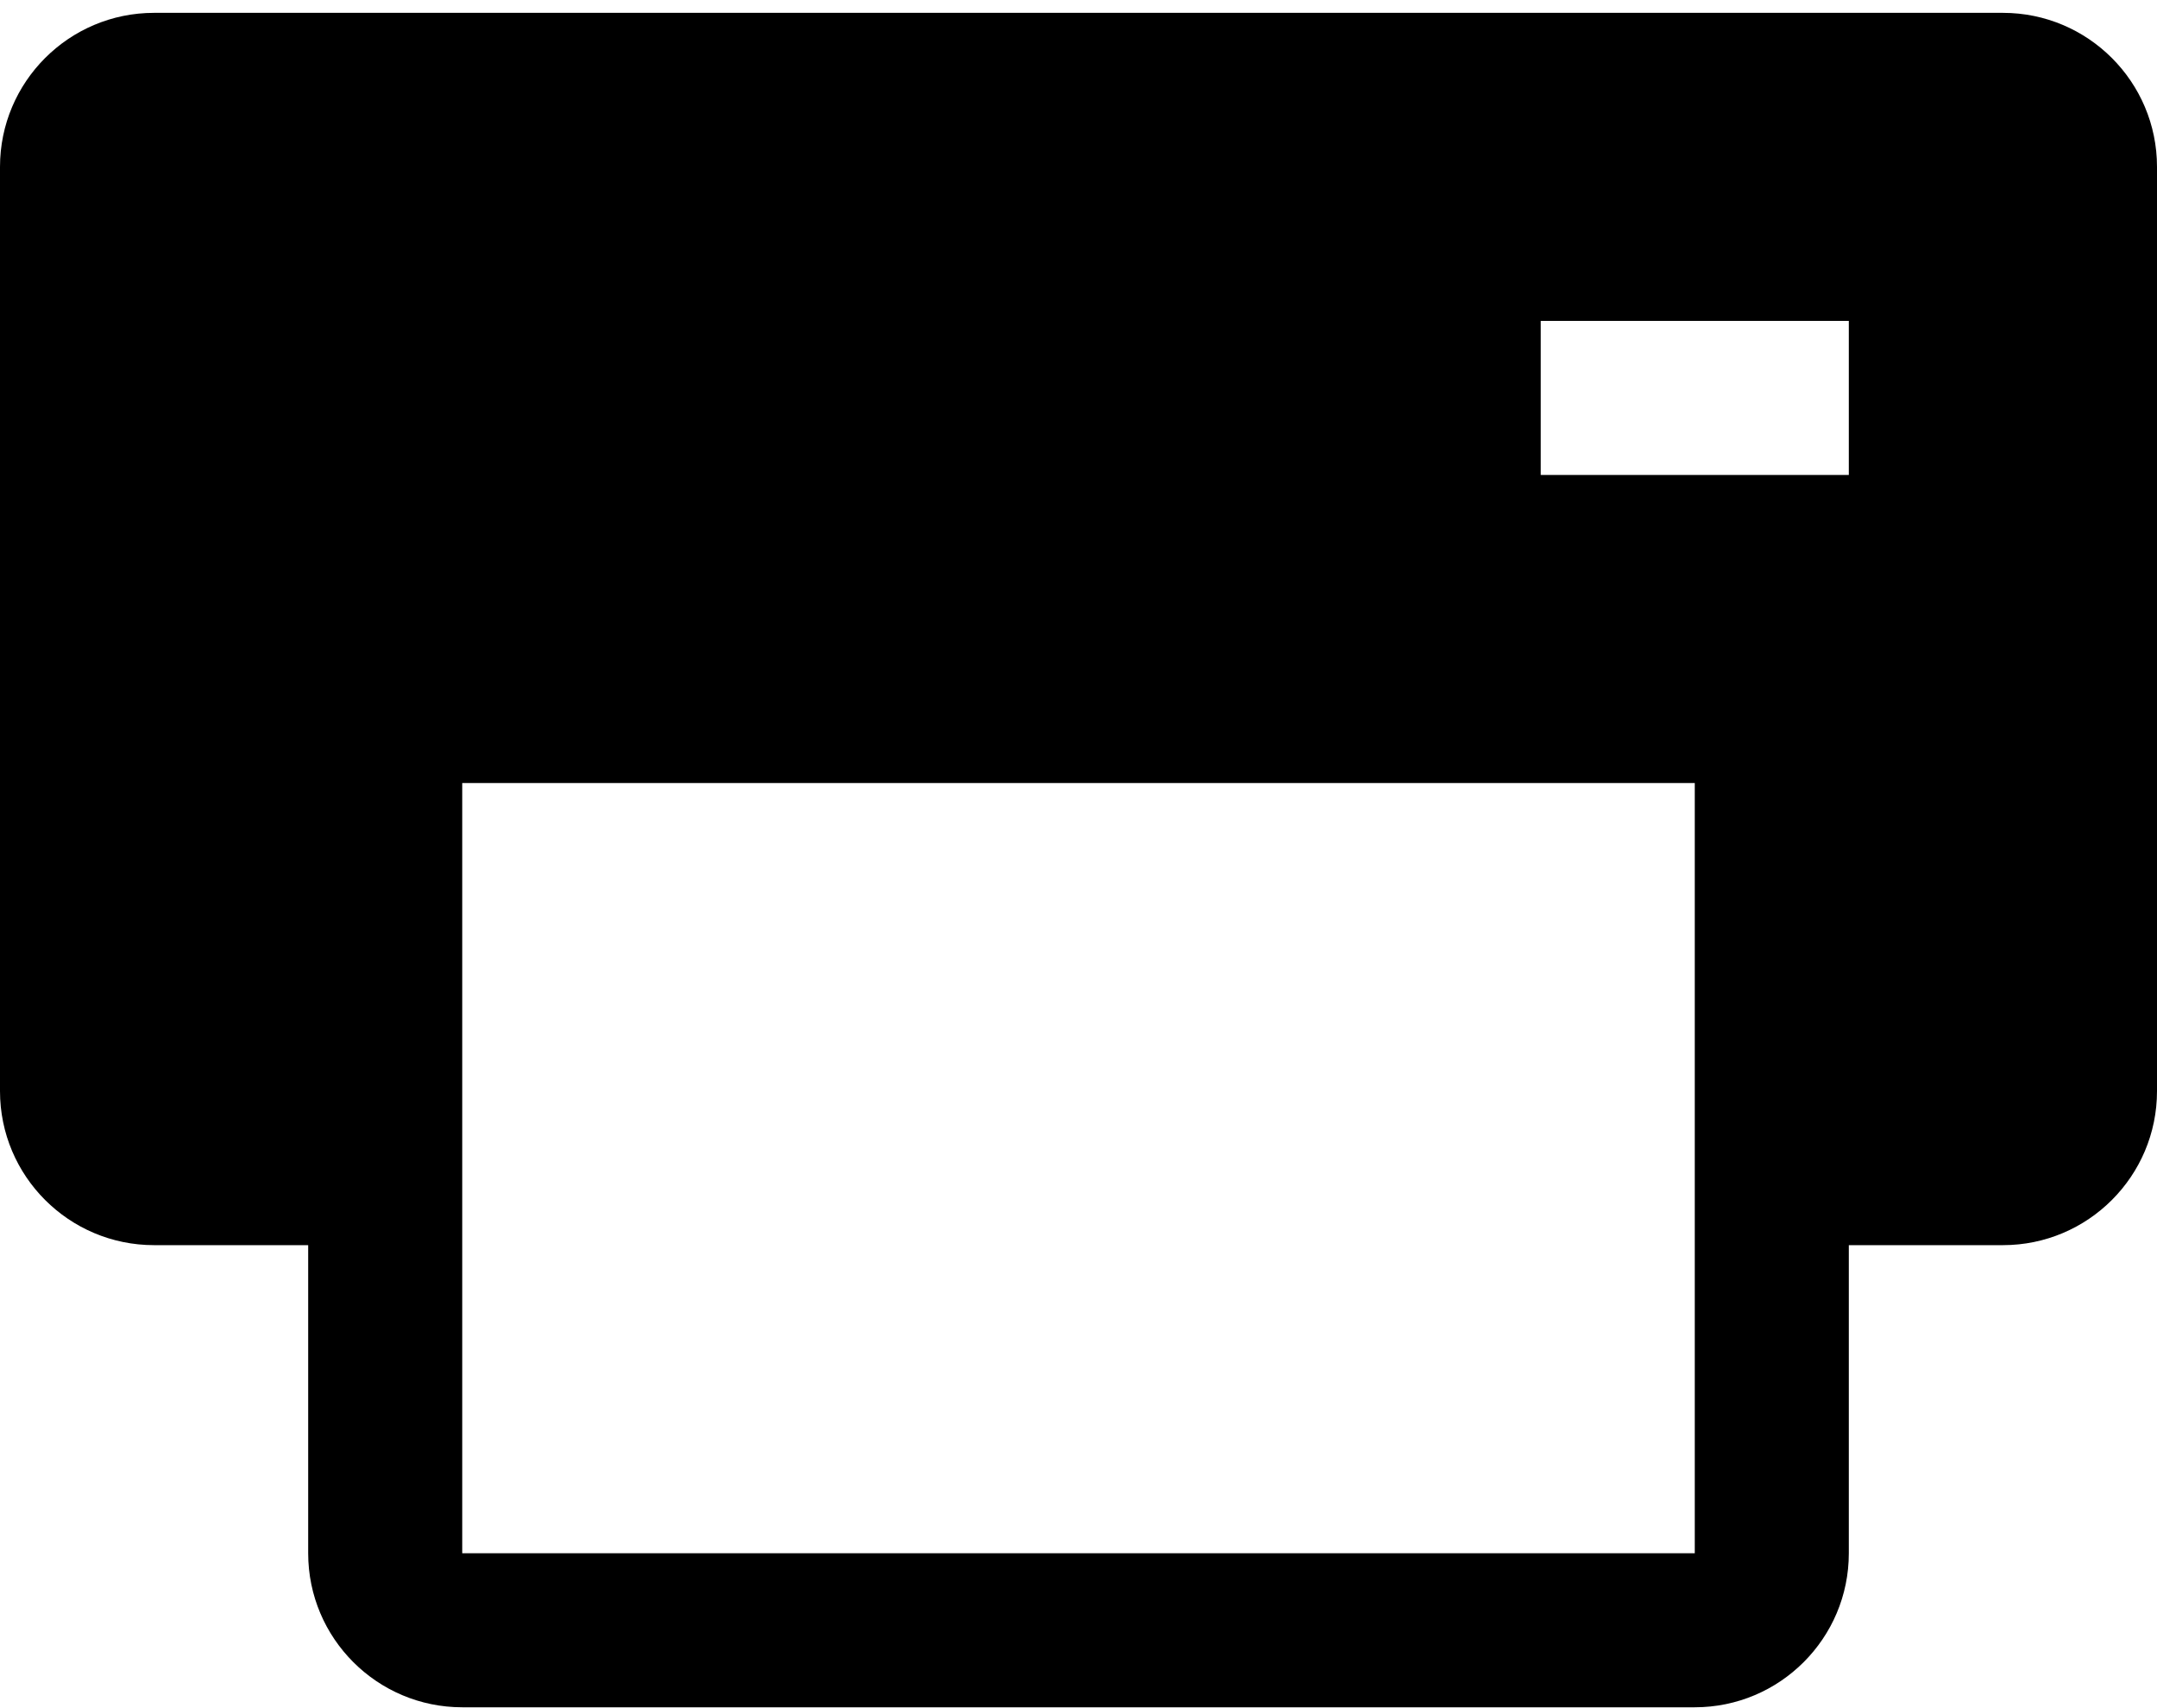
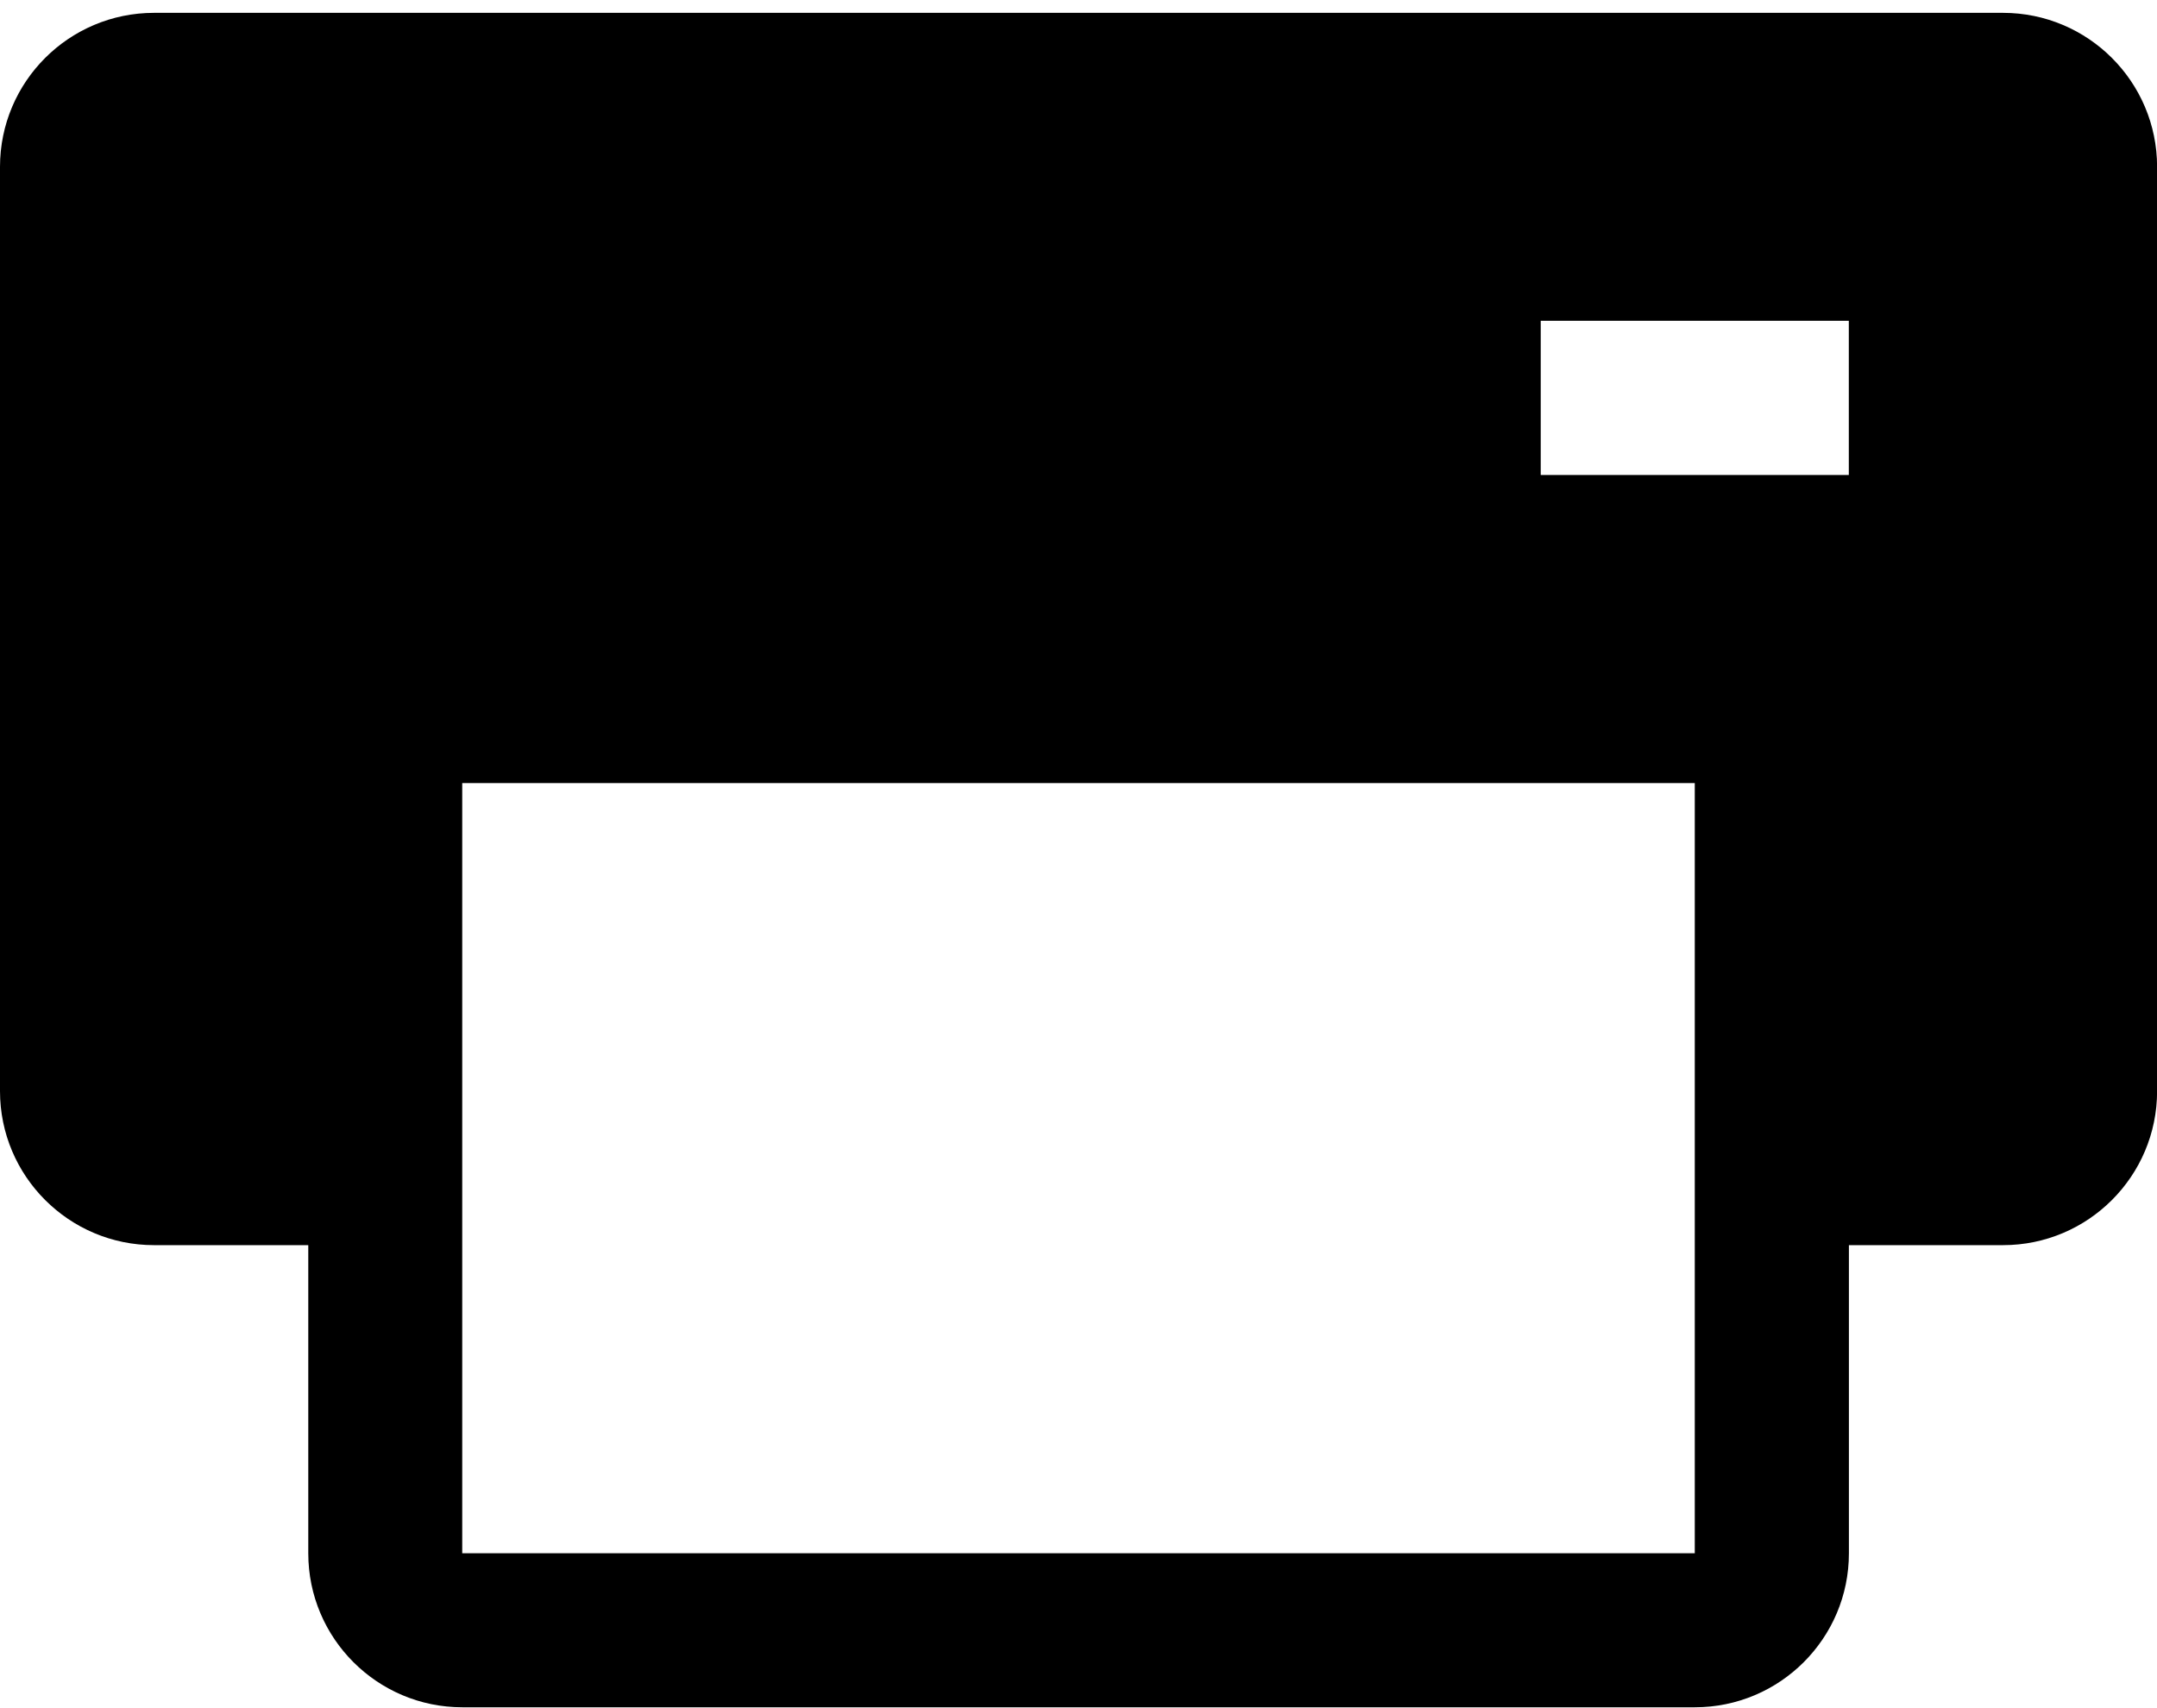
<svg xmlns="http://www.w3.org/2000/svg" viewBox="0 0 24 19">
-   <path d="M22.286 0.143H1.714C0.768 0.143 0 0.911 0 1.857V12.143C0 13.089 0.768 13.857 1.714 13.857H3.429V17.286C3.429 18.232 4.197 19 5.143 19H18.857C19.803 19 20.571 18.232 20.571 17.286V13.857H22.286C23.232 13.857 24 13.089 24 12.143V1.857C24 0.911 23.232 0.143 22.286 0.143ZM18.857 17.286H5.143V8.714H18.857V17.286ZM20.571 5.286H17.143V3.571H20.571V5.286Z" />
+   <path d="M22.286.143H1.714C.768.143 0 .91 0 1.857v10.286c0 .946.768 1.714 1.714 1.714H3.43v3.429c0 .946.768 1.714 1.714 1.714h13.714c.946 0 1.714-.768 1.714-1.714v-3.429h1.715c.946 0 1.714-.768 1.714-1.714V1.857c0-.946-.768-1.714-1.714-1.714zm-3.429 17.143H5.143V8.714h13.714v8.572zm1.714-12h-3.428V3.57h3.428v1.715z" />
</svg>
